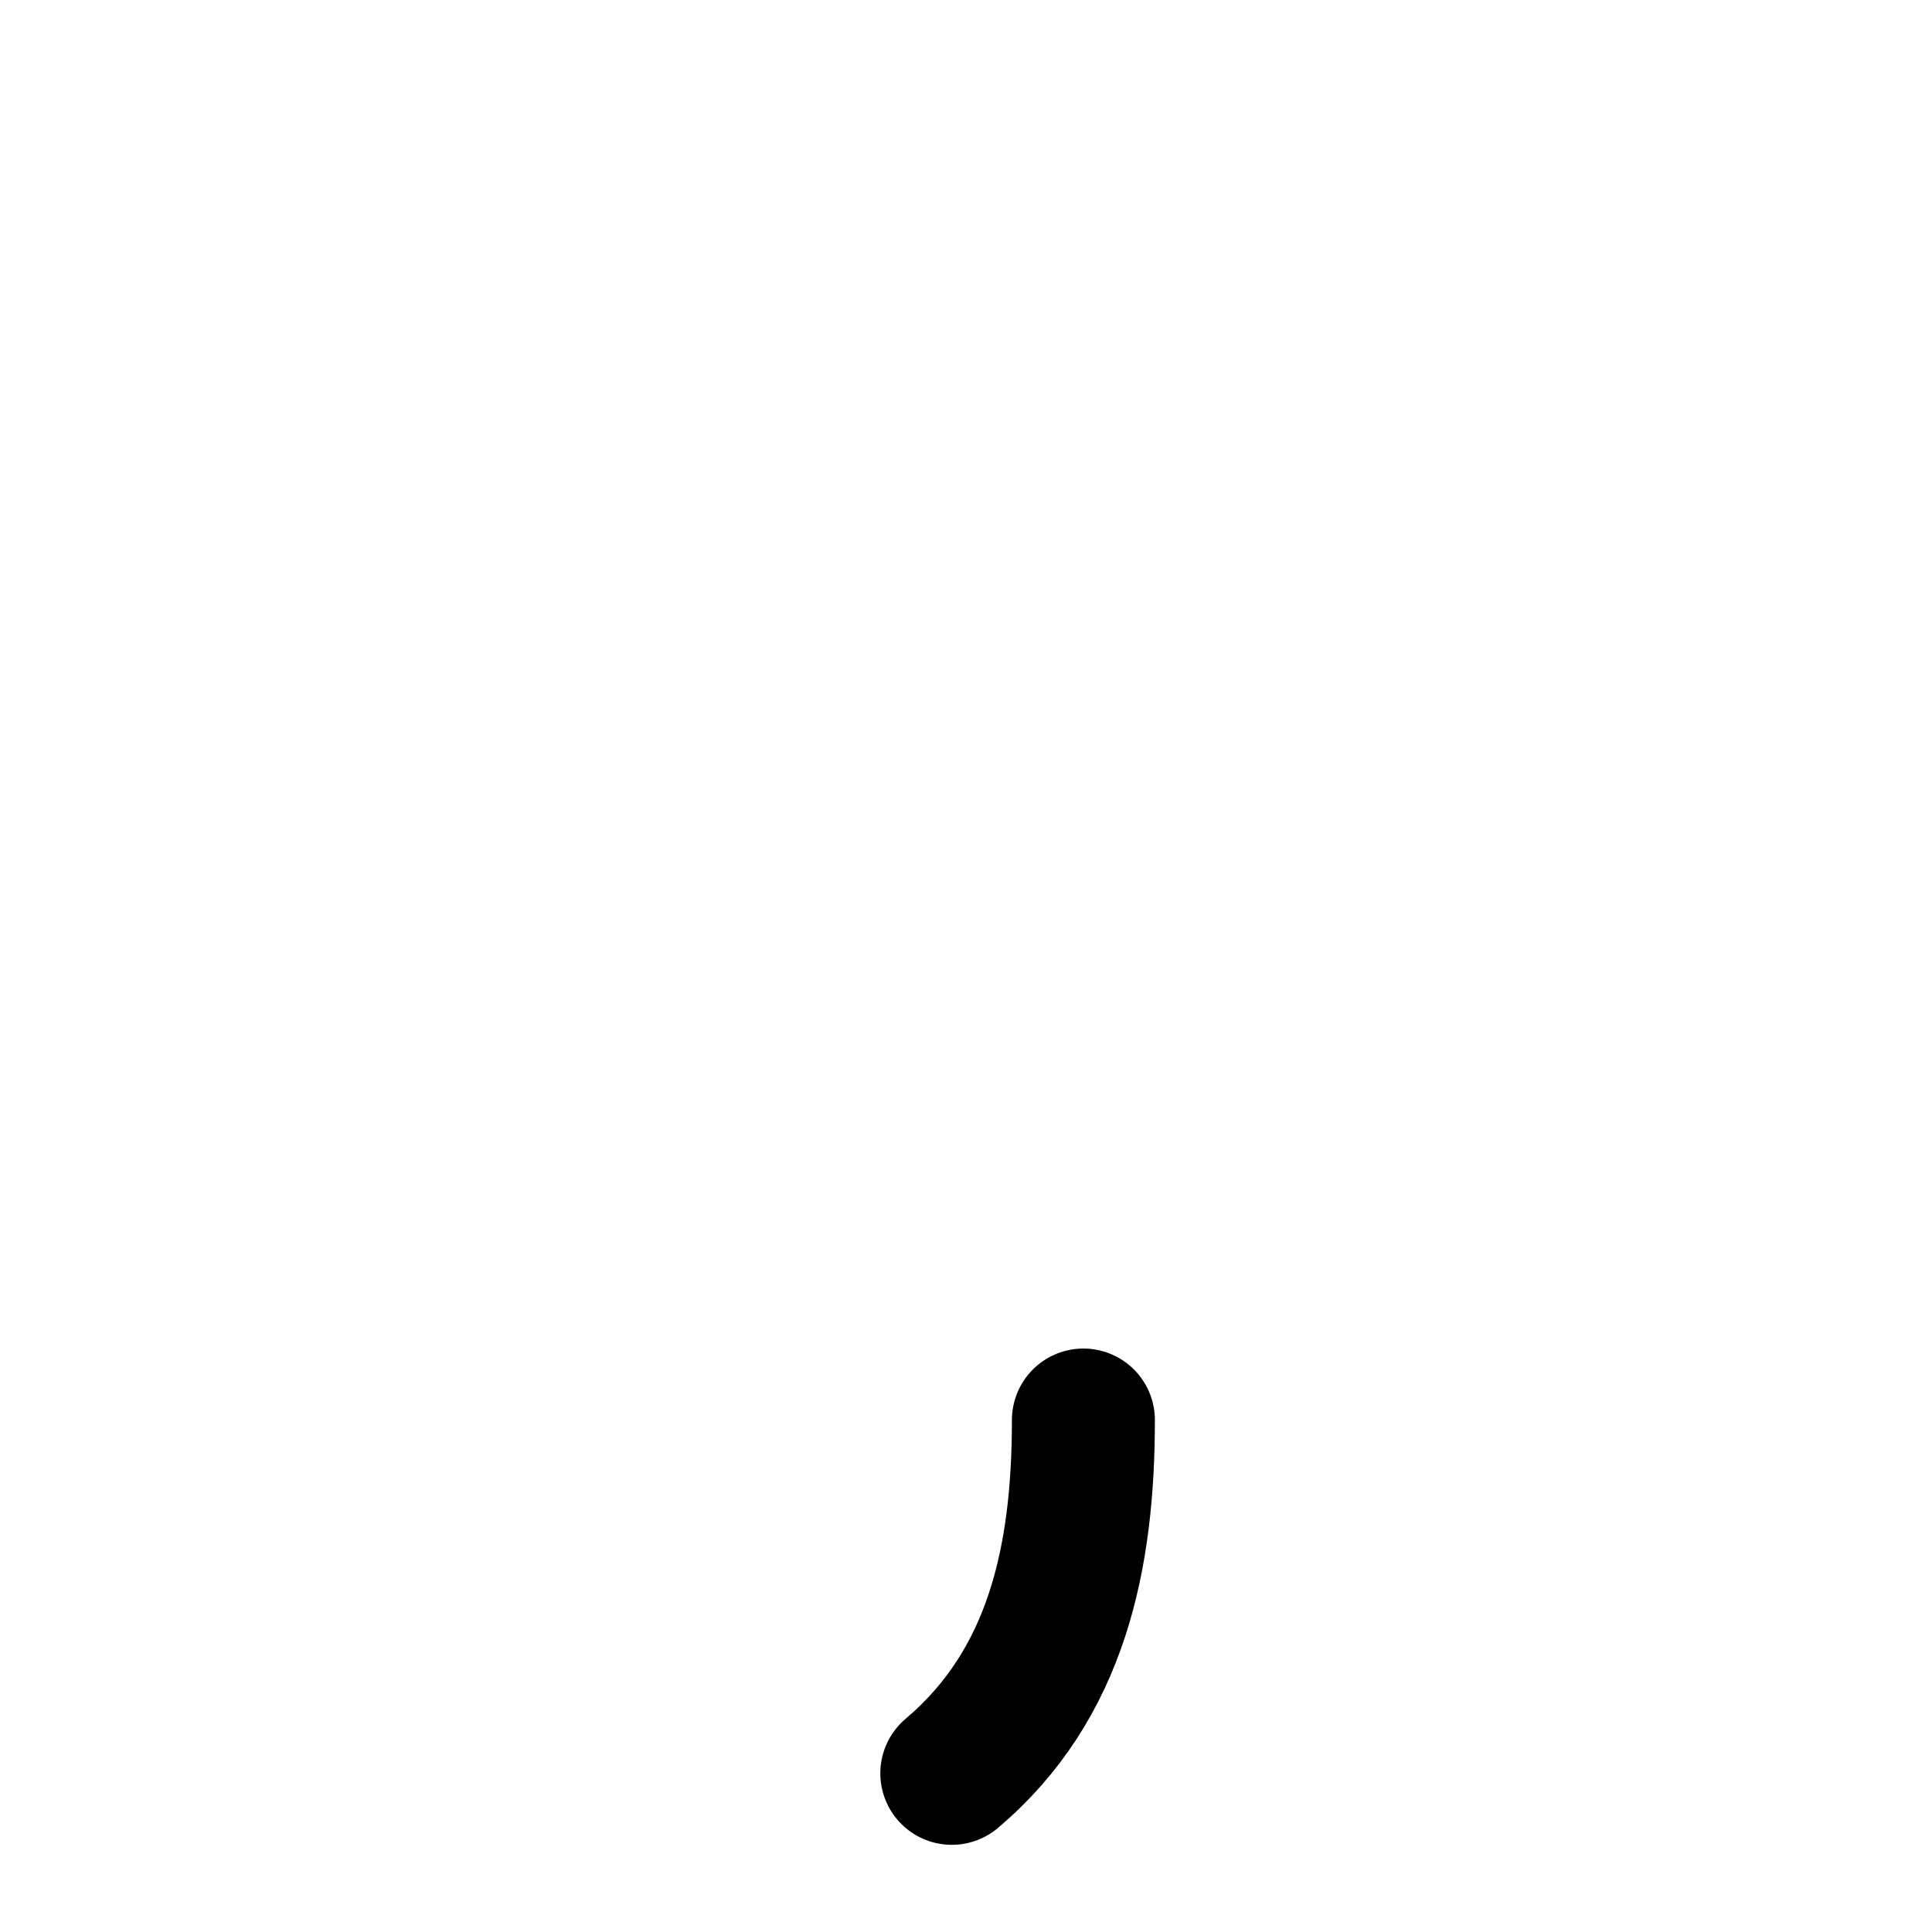
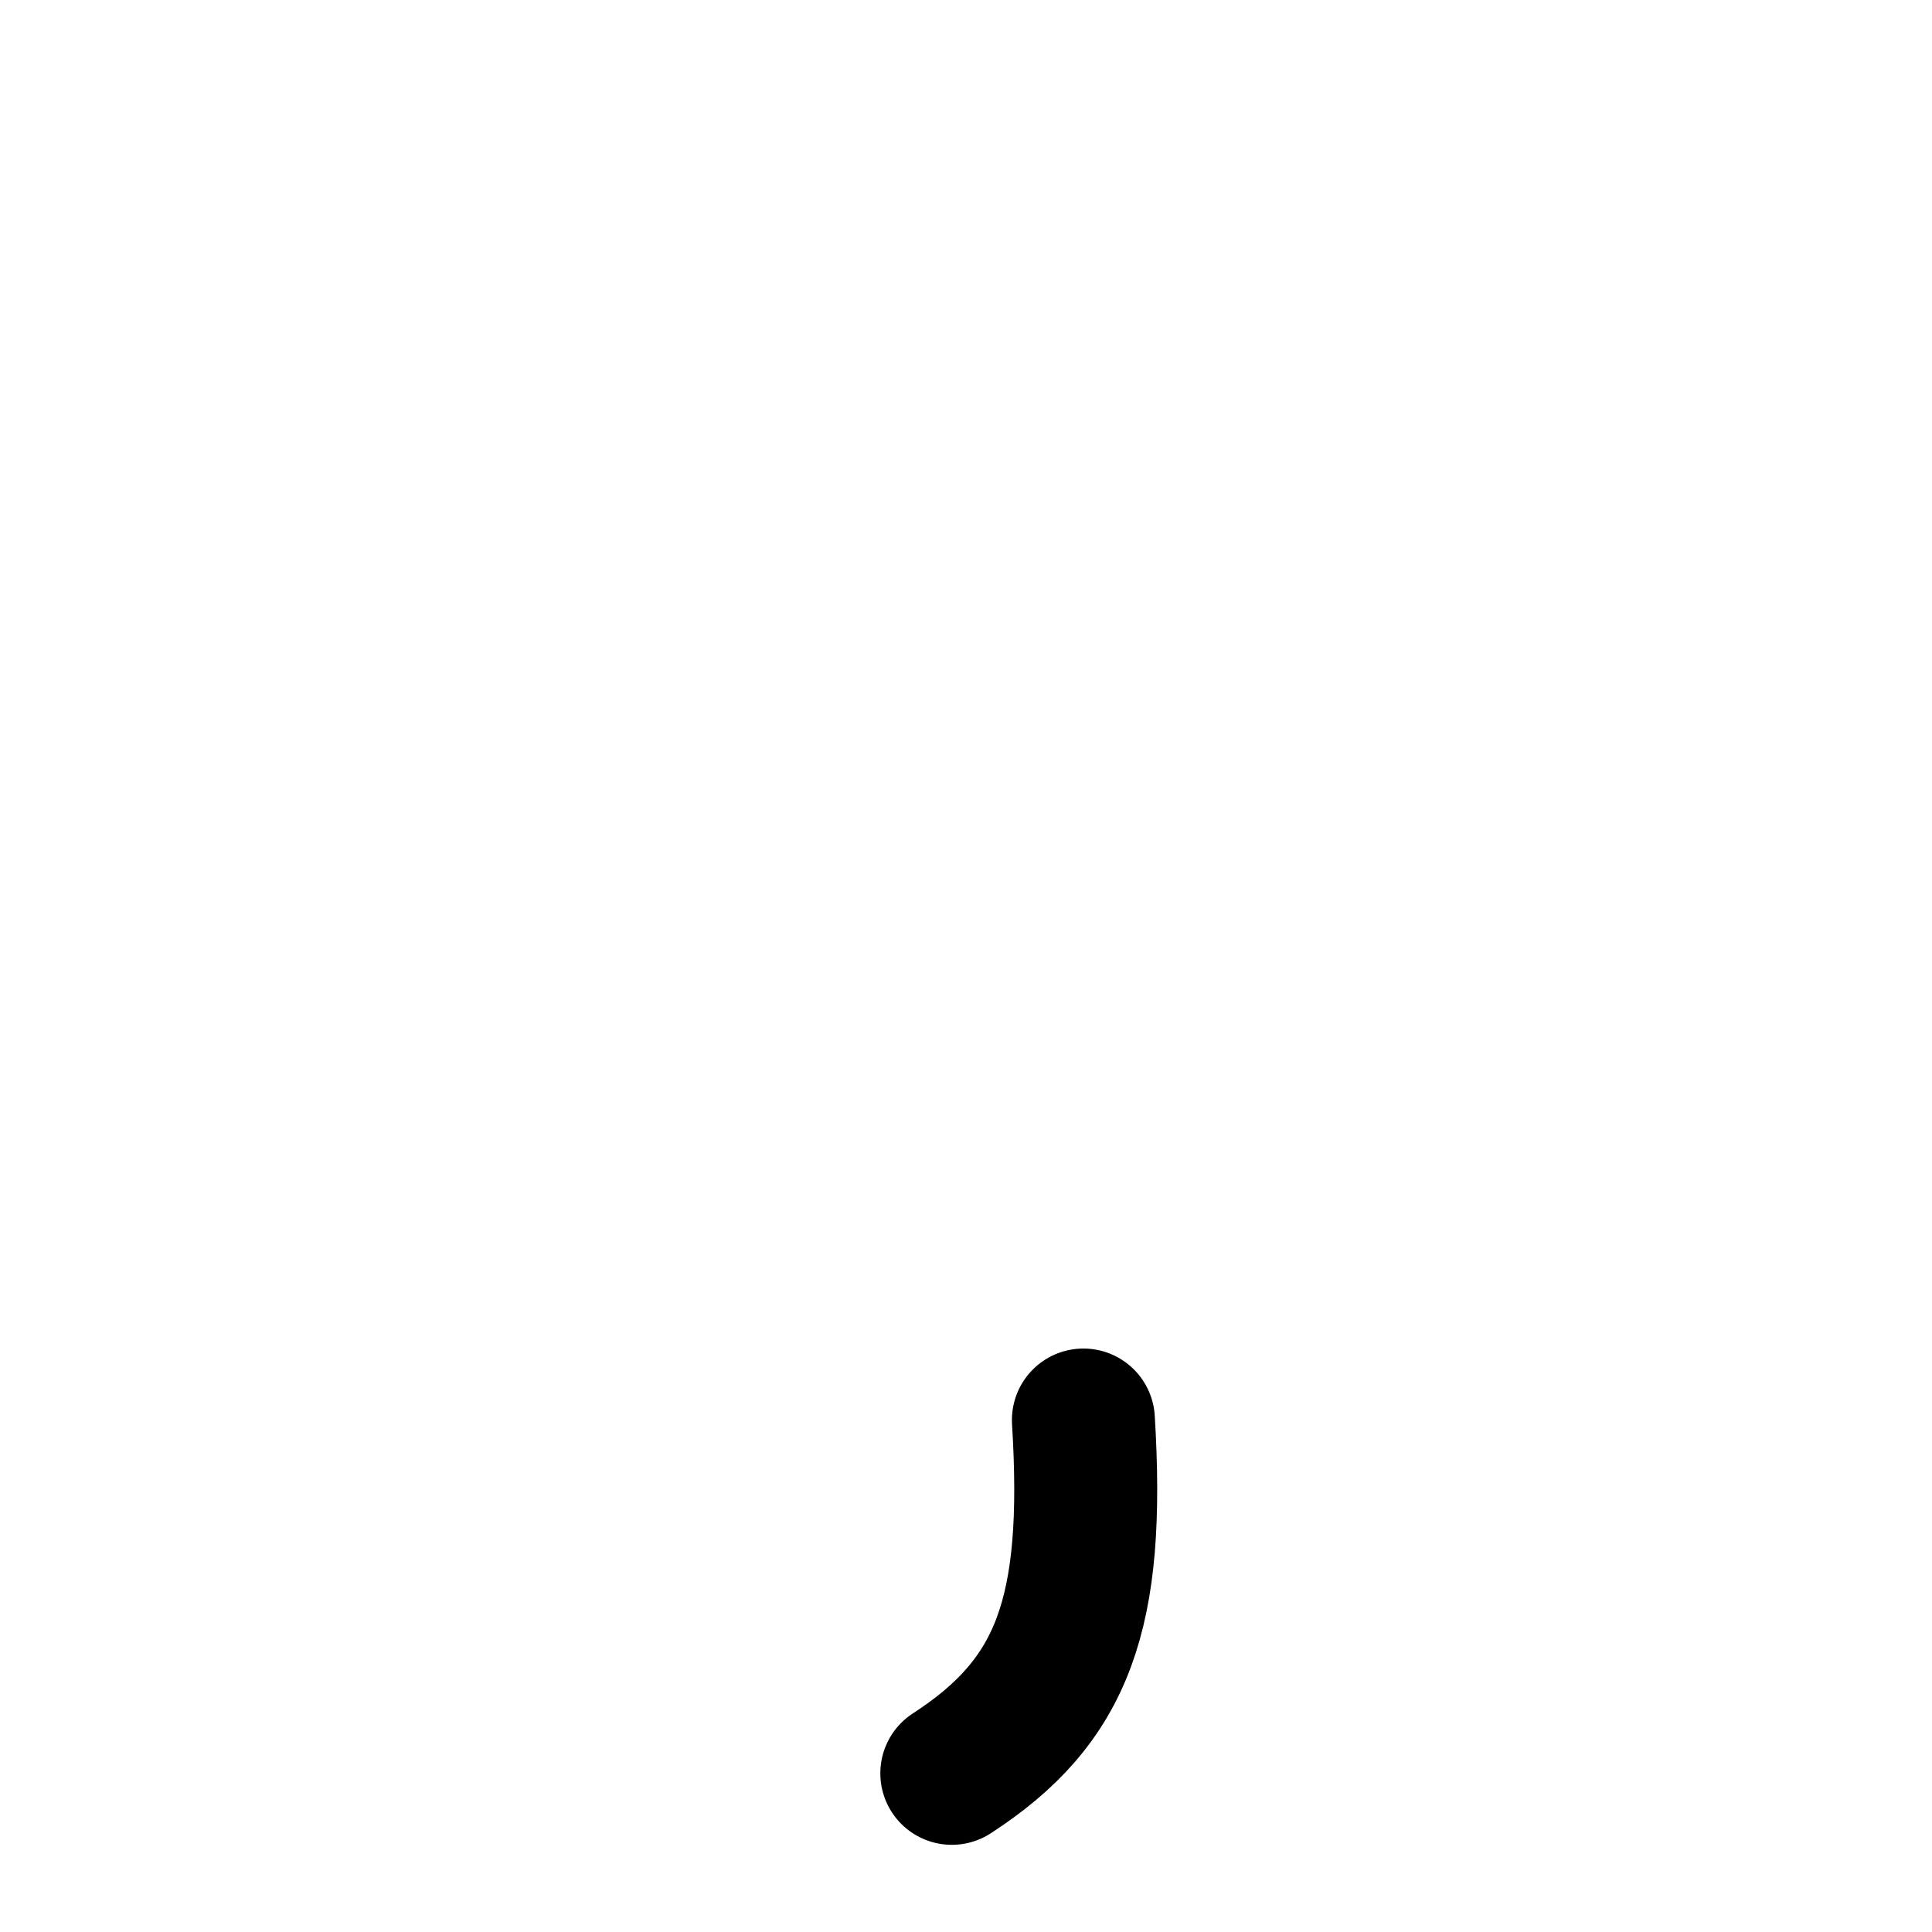
<svg xmlns="http://www.w3.org/2000/svg" version="1.1" viewBox="-10 0 1000 1000" id="svg2" width="1000" height="1000">
  <defs id="defs10" />
  <g id="g4720" transform="matrix(1.0663,0,0,-1.0663,68.33568,1499.684)" style="opacity:0.451" />
  <g transform="matrix(1,0,0,-1,0,1418)" id="g4" />
  <g id="g4720-4" transform="matrix(1.0663,0,0,-1.0663,136.9952,1604.197)" style="opacity:0.451" />
  <g transform="matrix(1,0,0,-1,68.65956,1522.513)" id="g4-5" />
-   <path style="fill:none;stroke:#000000;stroke-width:74;stroke-linecap:round;stroke-linejoin:round;stroke-dasharray:none;stroke-opacity:1" d="m 550.766,735 c 0,70.844 -13.576,136.765 -68.113,182.878" id="path1076" />
+   <path style="fill:none;stroke:#000000;stroke-width:74;stroke-linecap:round;stroke-linejoin:round;stroke-dasharray:none;stroke-opacity:1" d="m 550.766,735 c 6.136,99.991 -10.321,145.443 -68.113,182.878" id="path1076" />
</svg>
